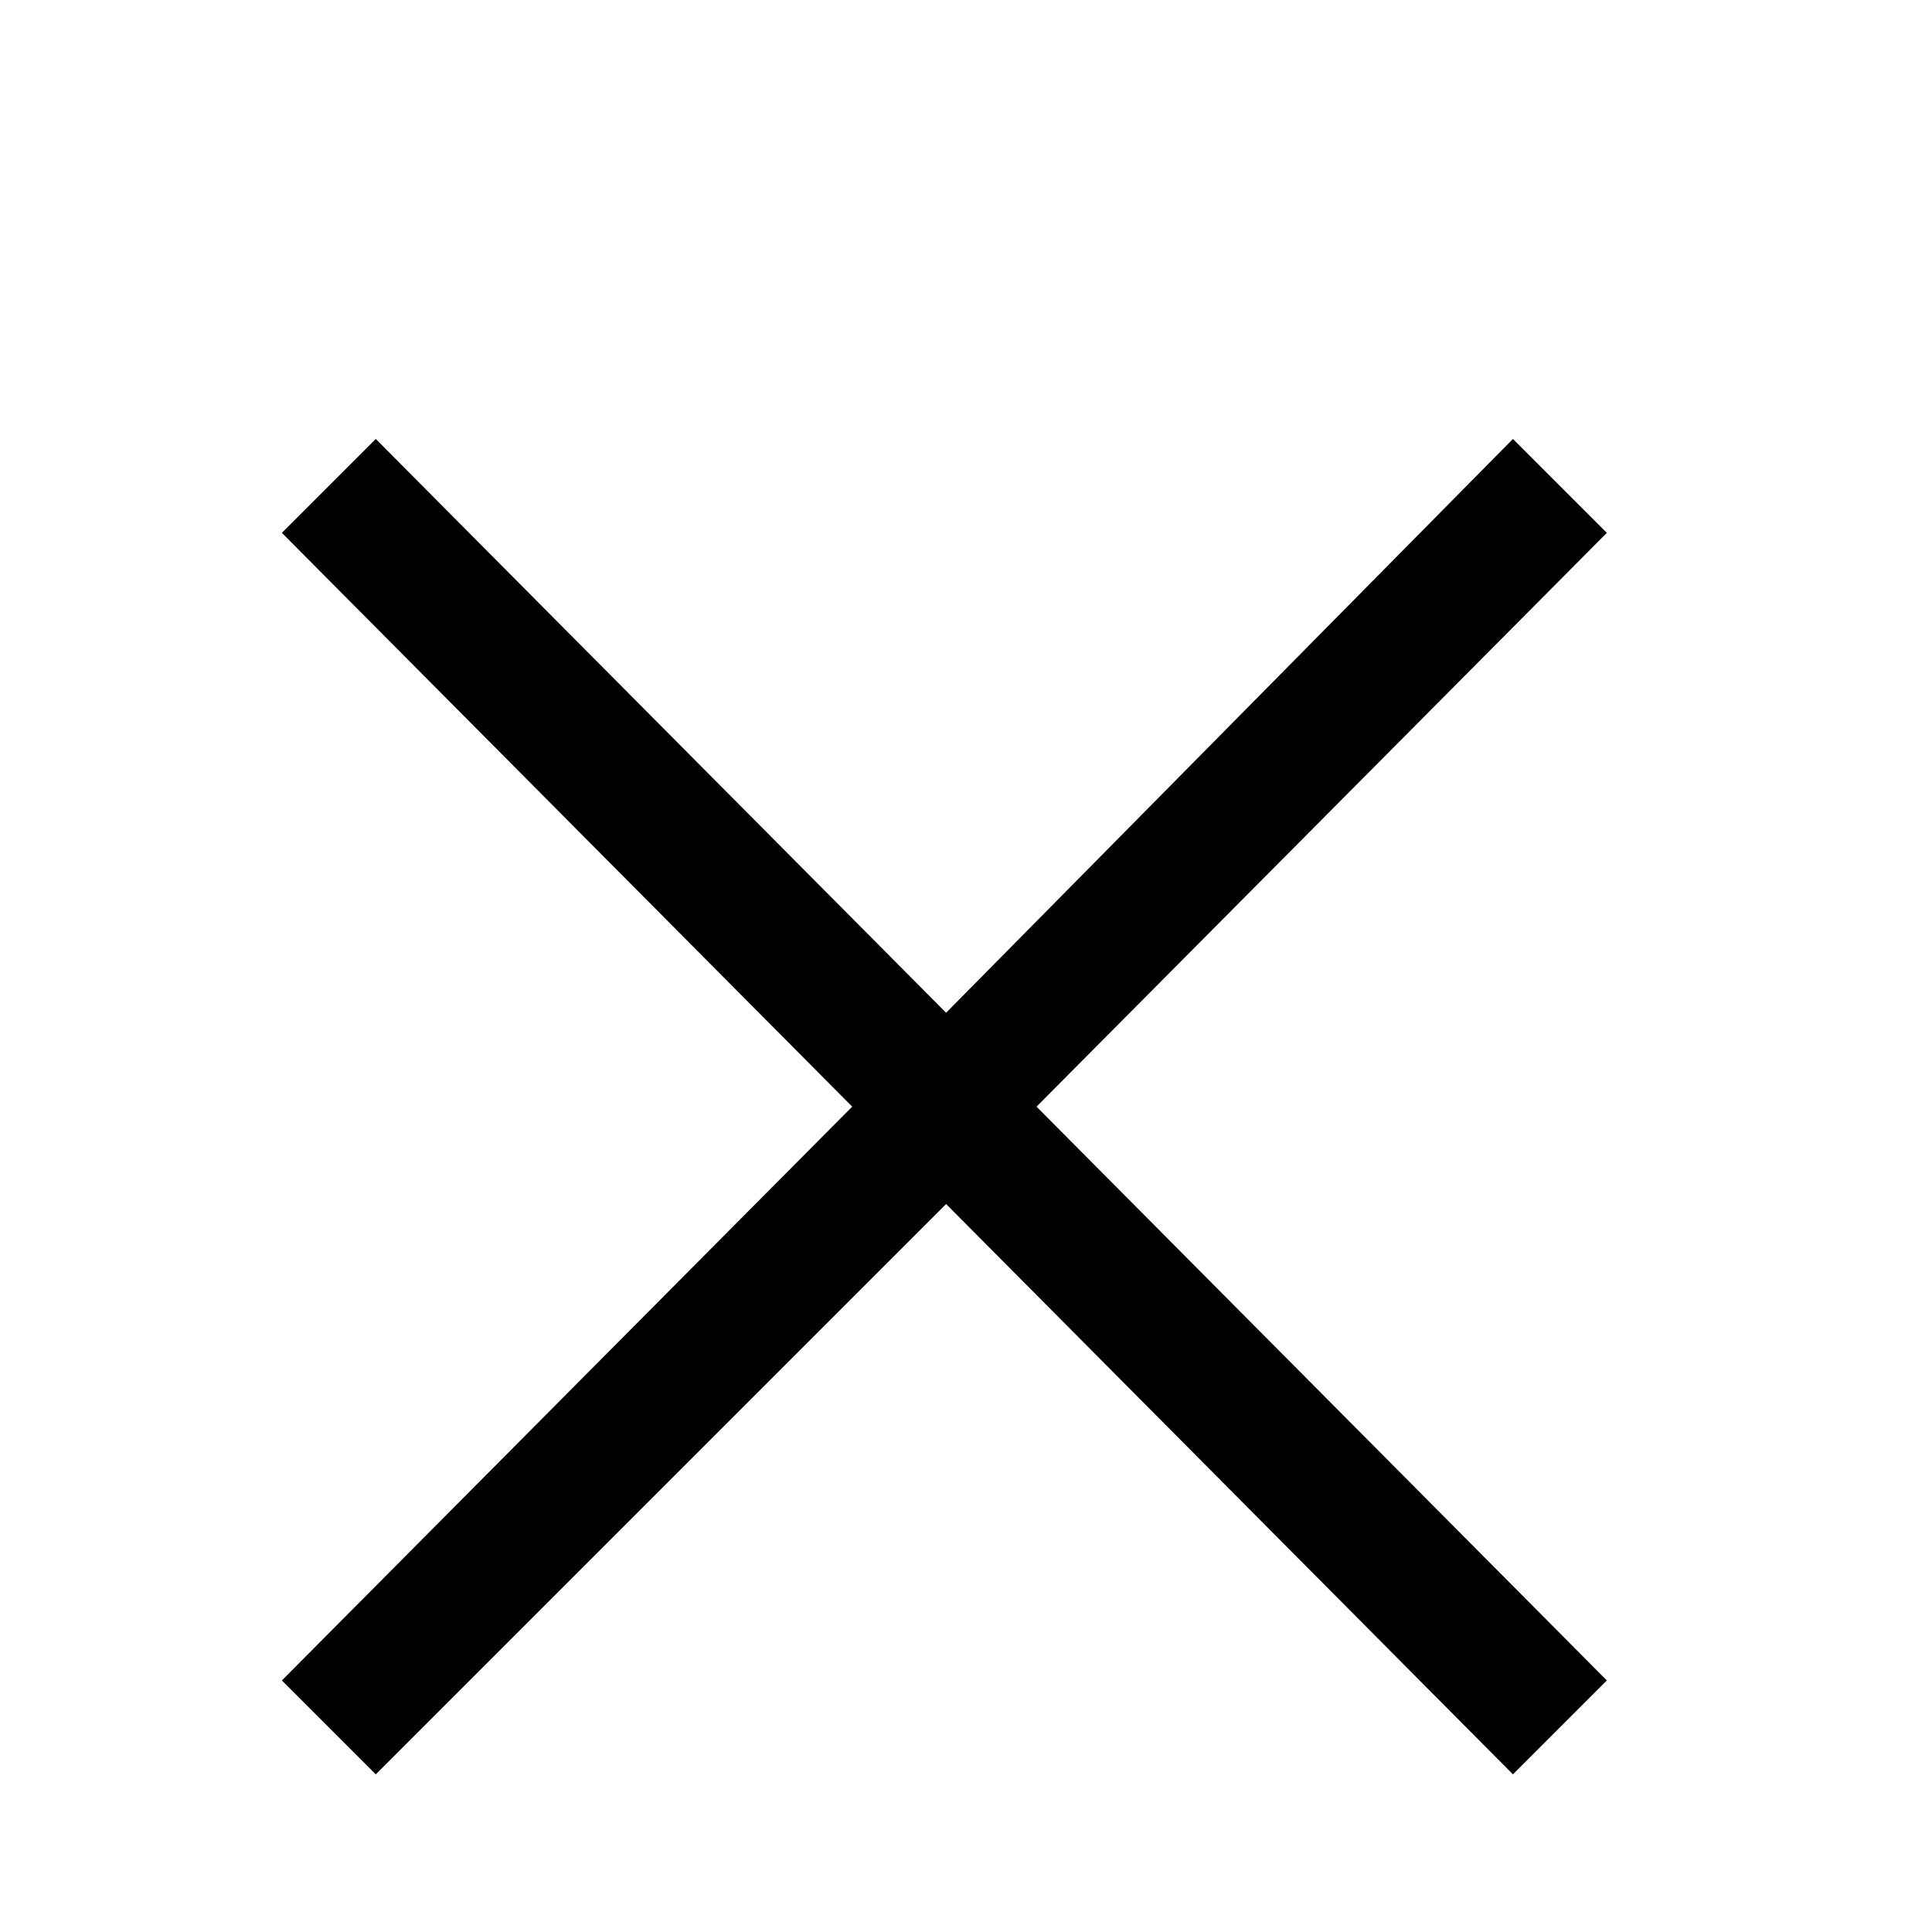
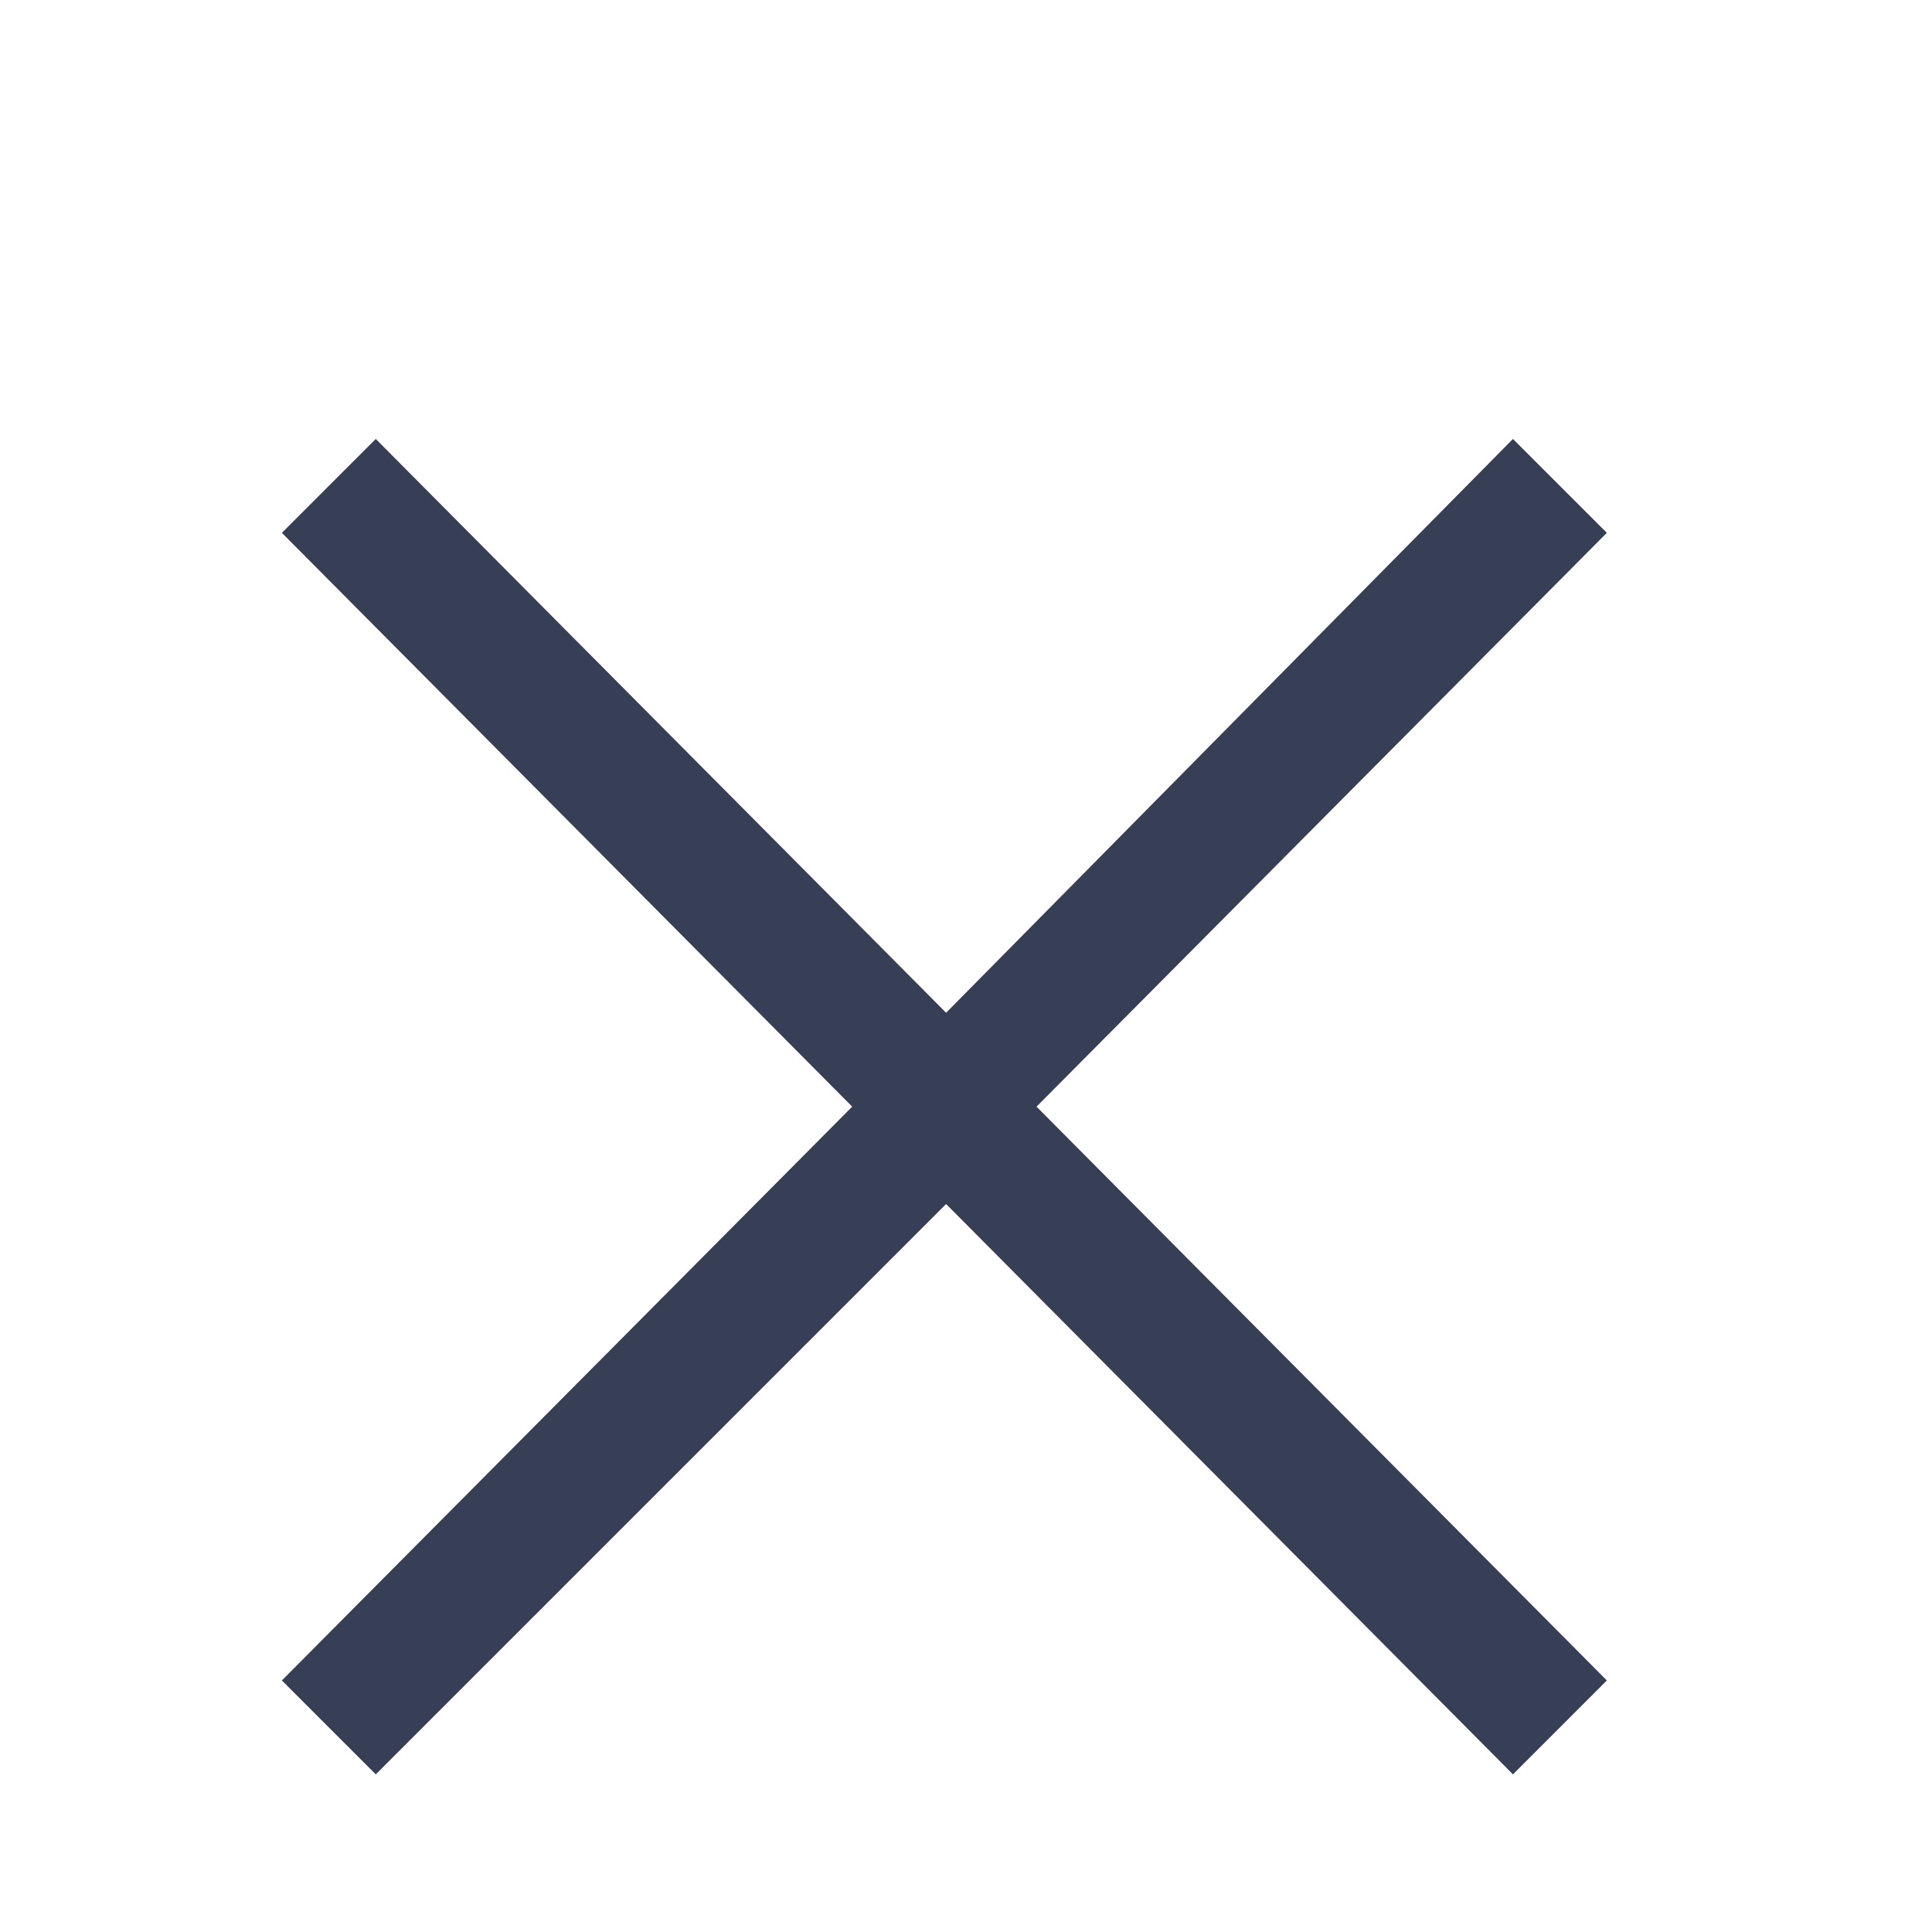
<svg xmlns="http://www.w3.org/2000/svg" width="20" height="20" viewBox="0 0 20 20" fill="none">
-   <path d="M3.89 18.368L2.918 17.396L8.822 11.456L2.918 5.516L3.89 4.544L9.794 10.484L15.662 4.544L16.634 5.516L10.73 11.456L16.634 17.396L15.662 18.368L9.794 12.464L3.89 18.368Z" fill="currentColor" />
+   <path d="M3.89 18.368L2.918 17.396L8.822 11.456L2.918 5.516L3.89 4.544L9.794 10.484L15.662 4.544L16.634 5.516L10.73 11.456L16.634 17.396L15.662 18.368L9.794 12.464L3.89 18.368Z" fill="#373F57" />
</svg>
